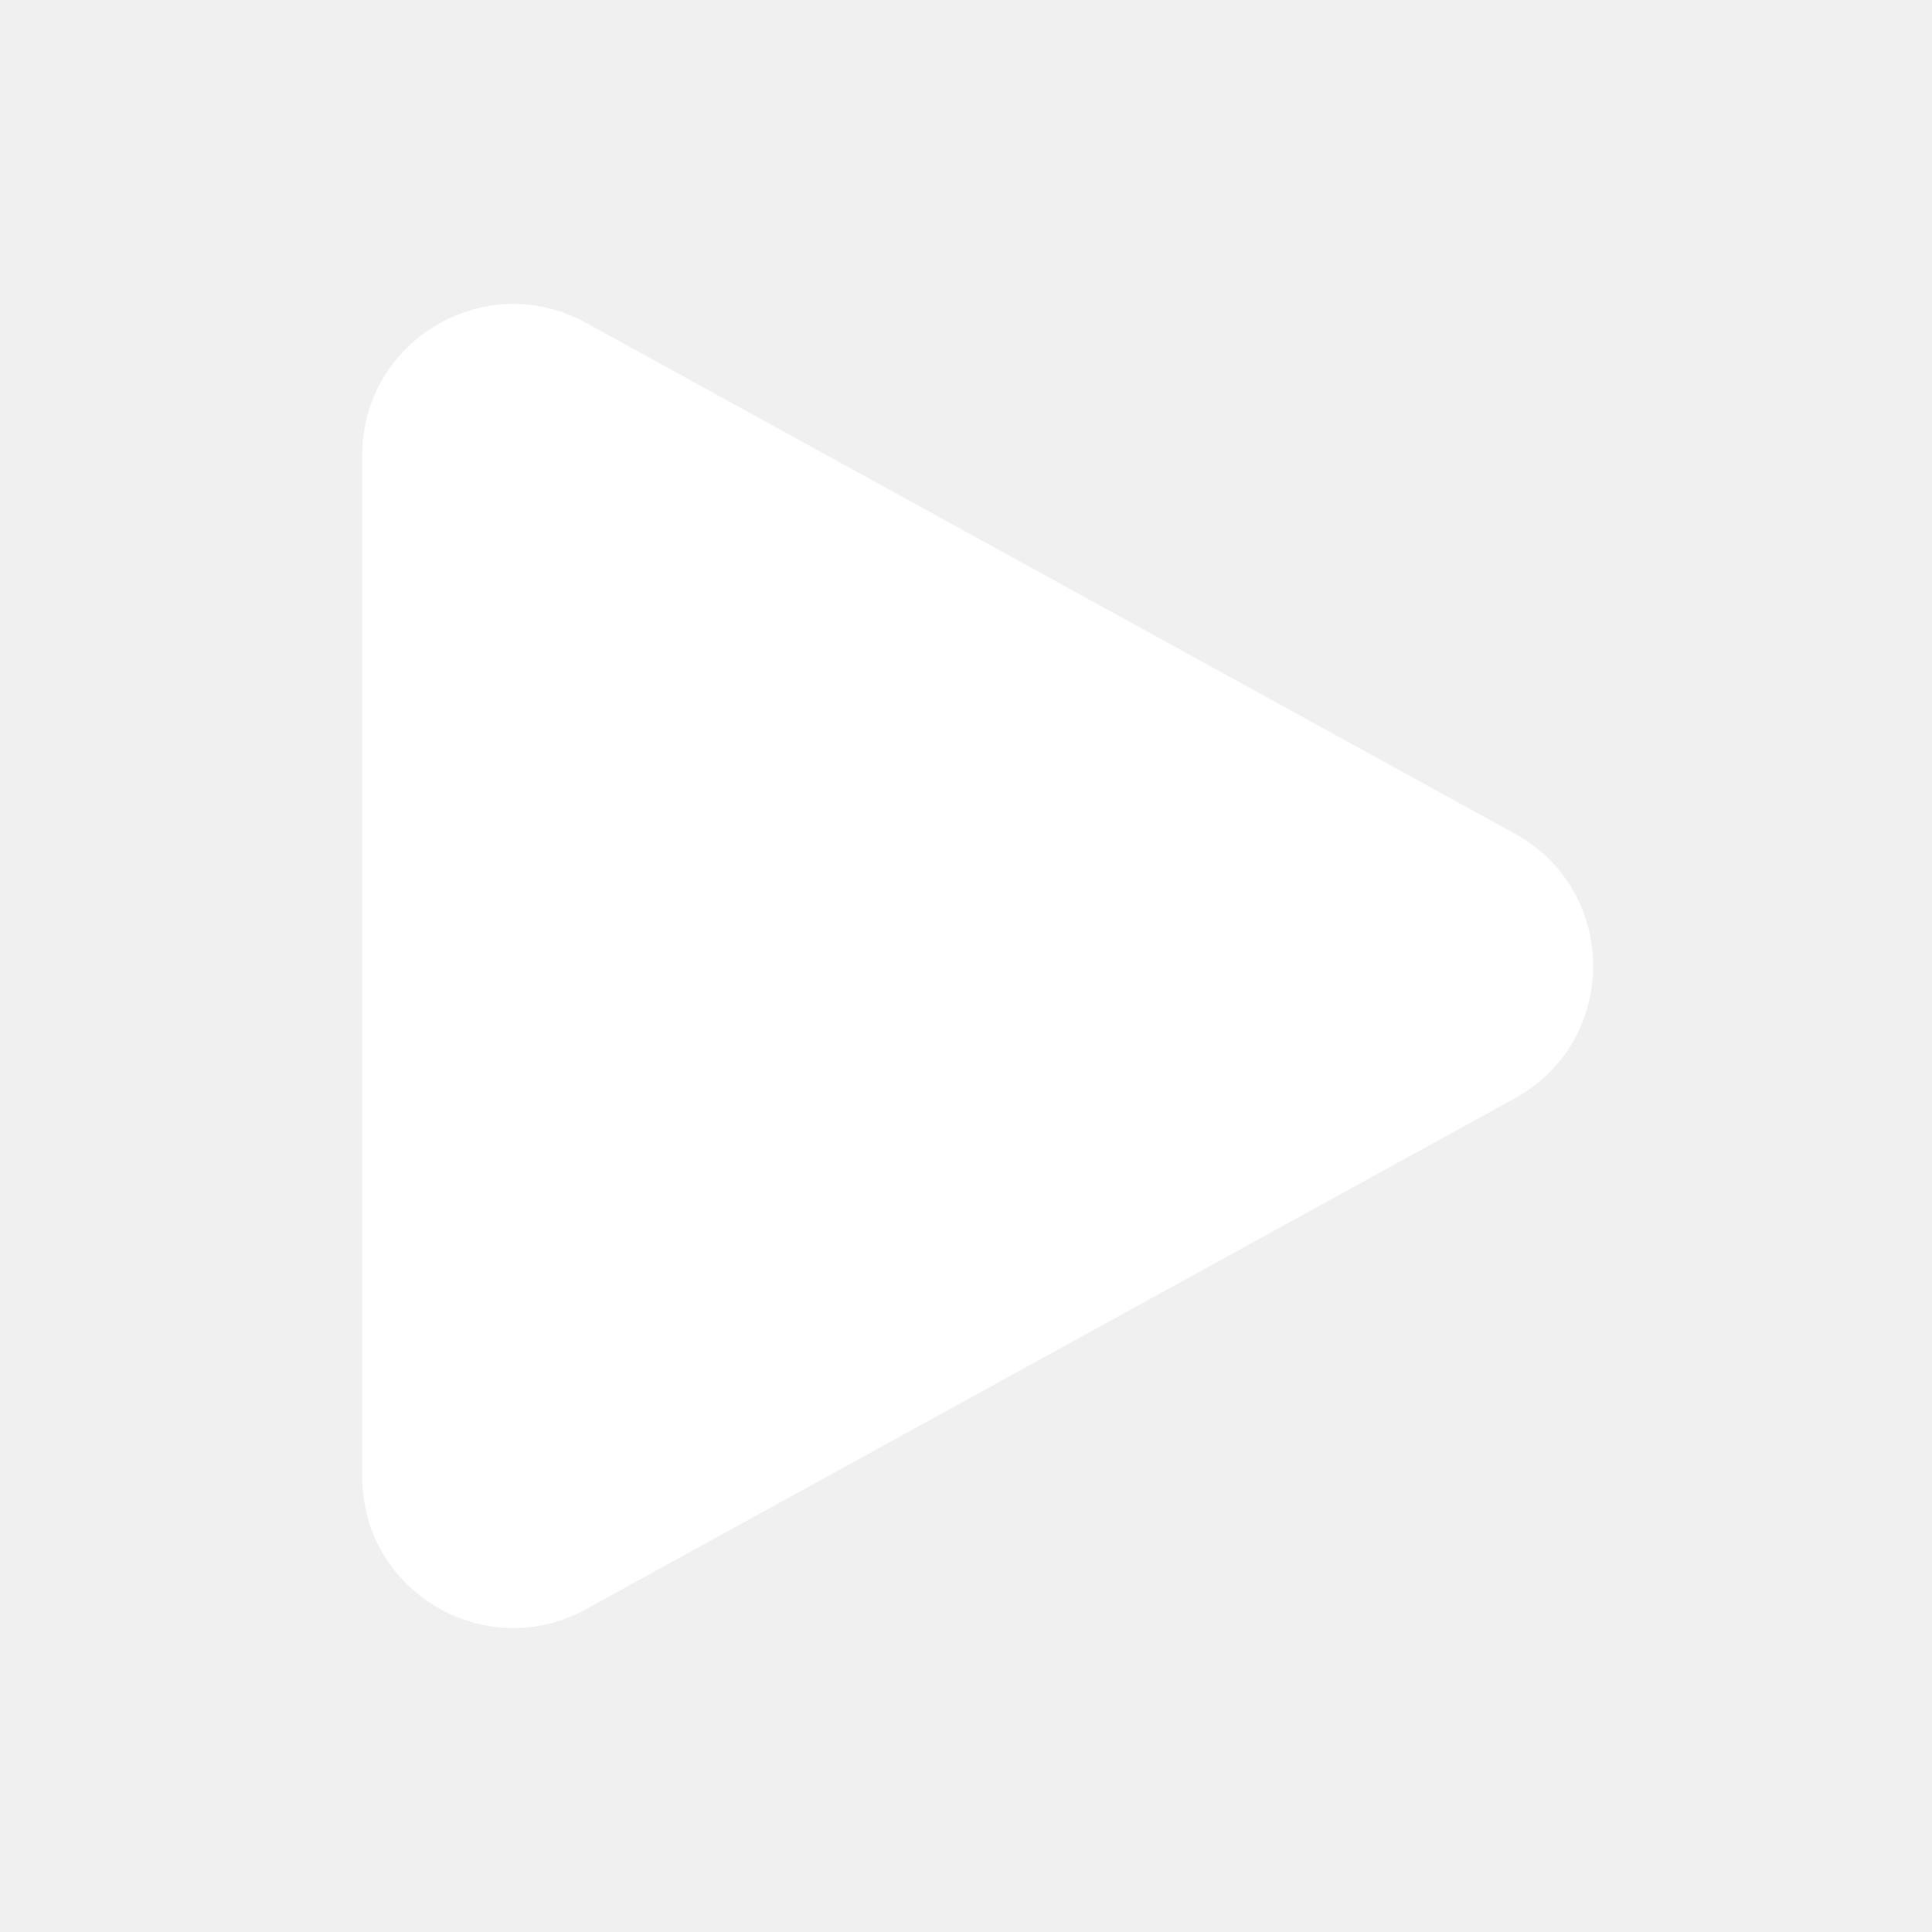
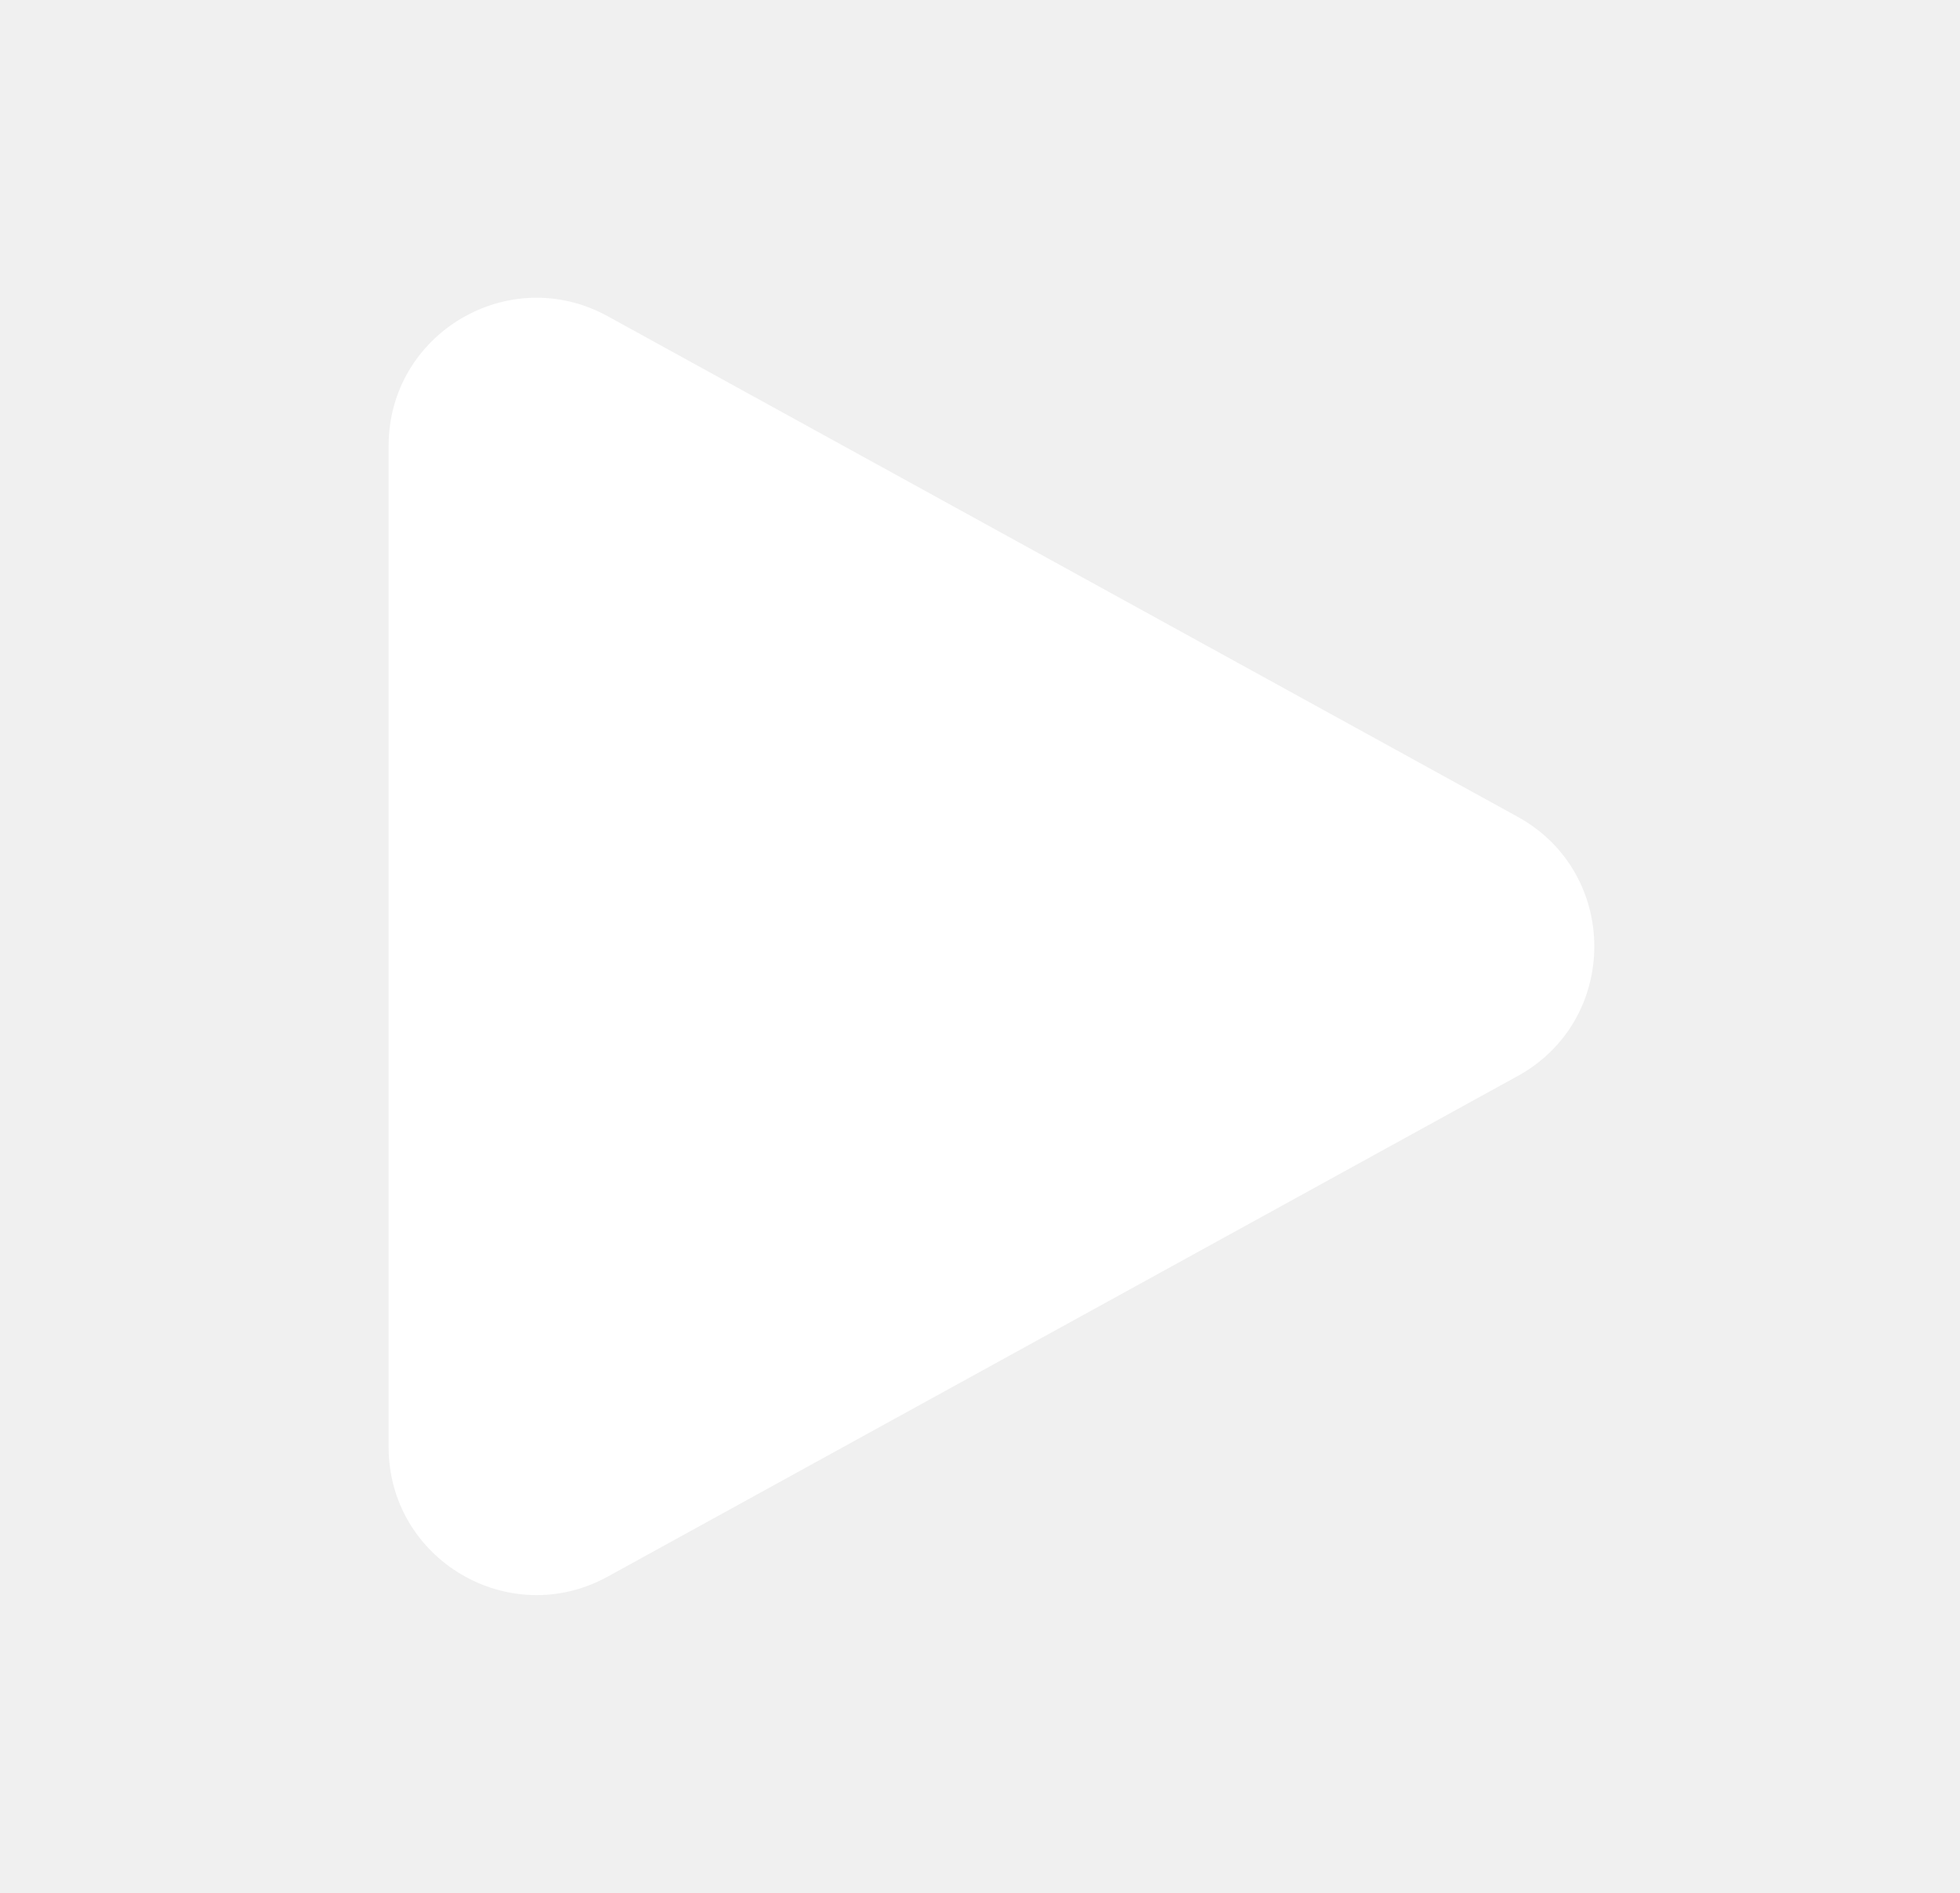
- <svg xmlns="http://www.w3.org/2000/svg" width="24" height="24" viewBox="0 0 24 24" fill="none">
-   <path fill-rule="evenodd" clip-rule="evenodd" d="M4.5 5.653C4.5 4.227 6.029 3.323 7.279 4.01L18.819 10.357C20.114 11.069 20.114 12.931 18.819 13.643L7.279 19.99C6.029 20.677 4.5 19.773 4.5 18.347V5.653Z" fill="white" />
+ <svg xmlns="http://www.w3.org/2000/svg" width="29" height="28" viewBox="0 0 29 28" fill="none">
+   <path fill-rule="evenodd" clip-rule="evenodd" d="M5.75 6.595C5.75 4.931 7.534 3.876 8.992 4.678L22.456 12.083C23.967 12.914 23.967 15.086 22.456 15.917L8.992 23.322C7.534 24.124 5.75 23.069 5.75 21.405V6.595Z" fill="white" />
</svg>
